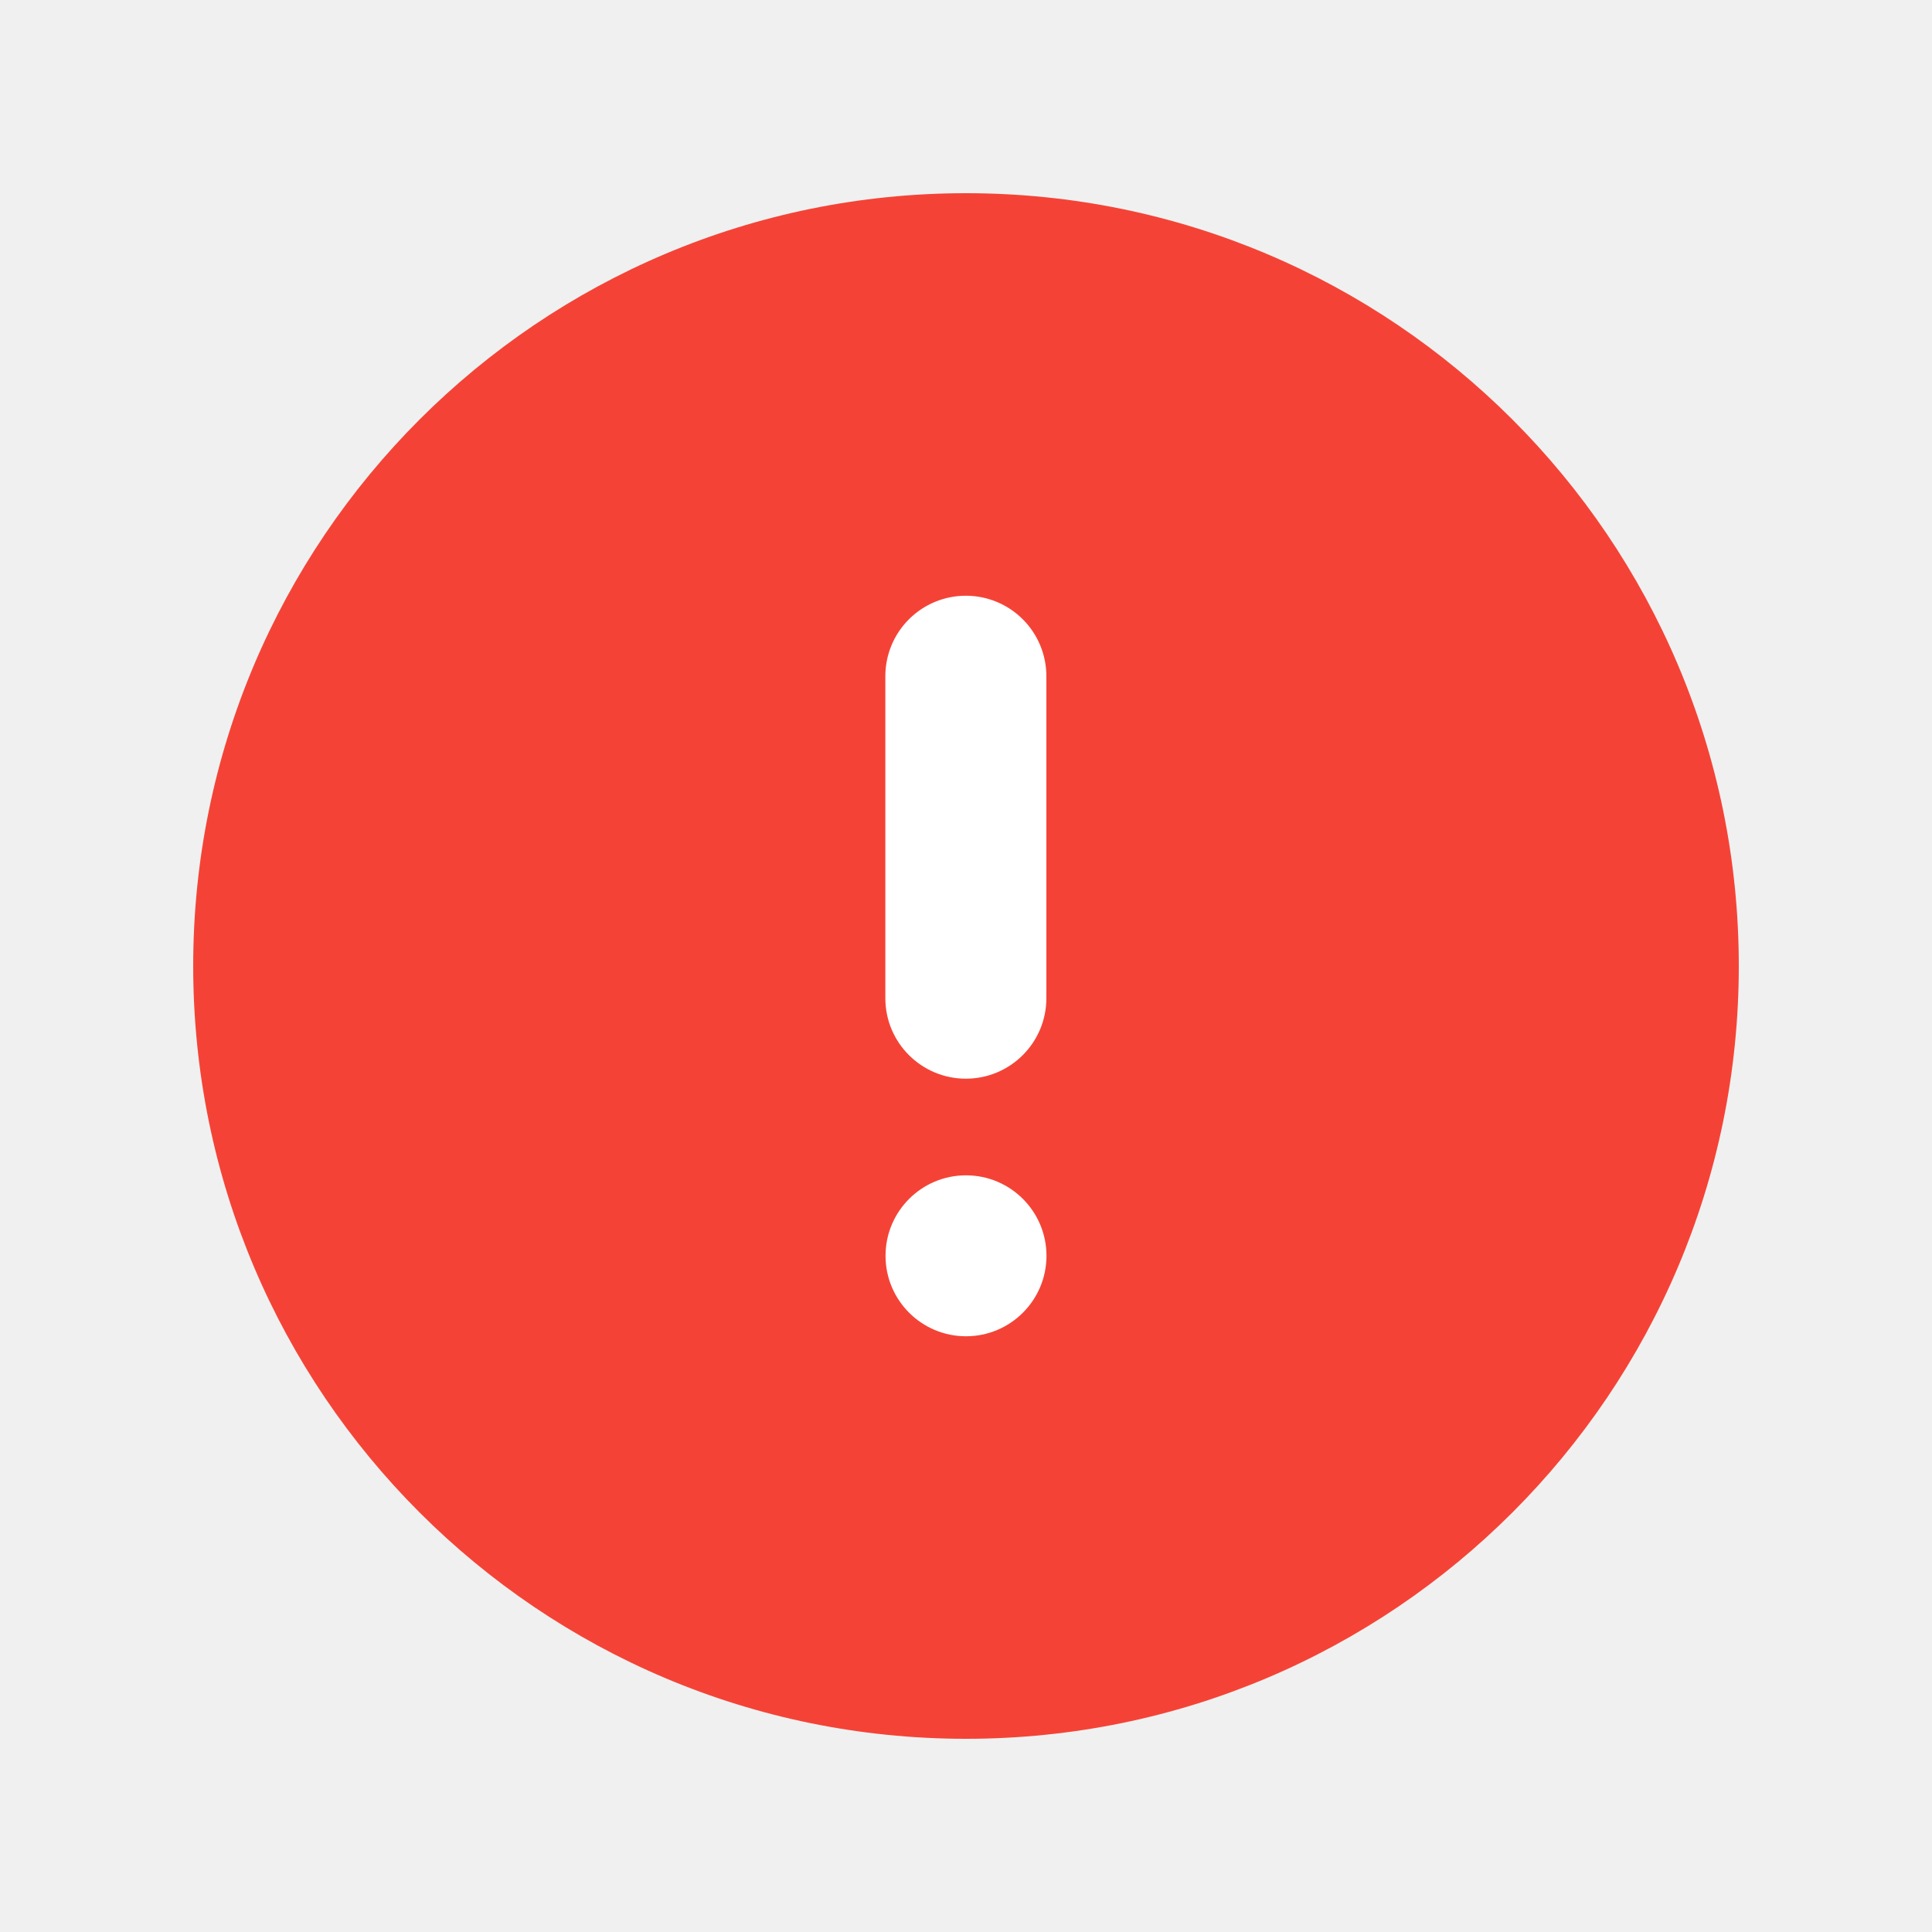
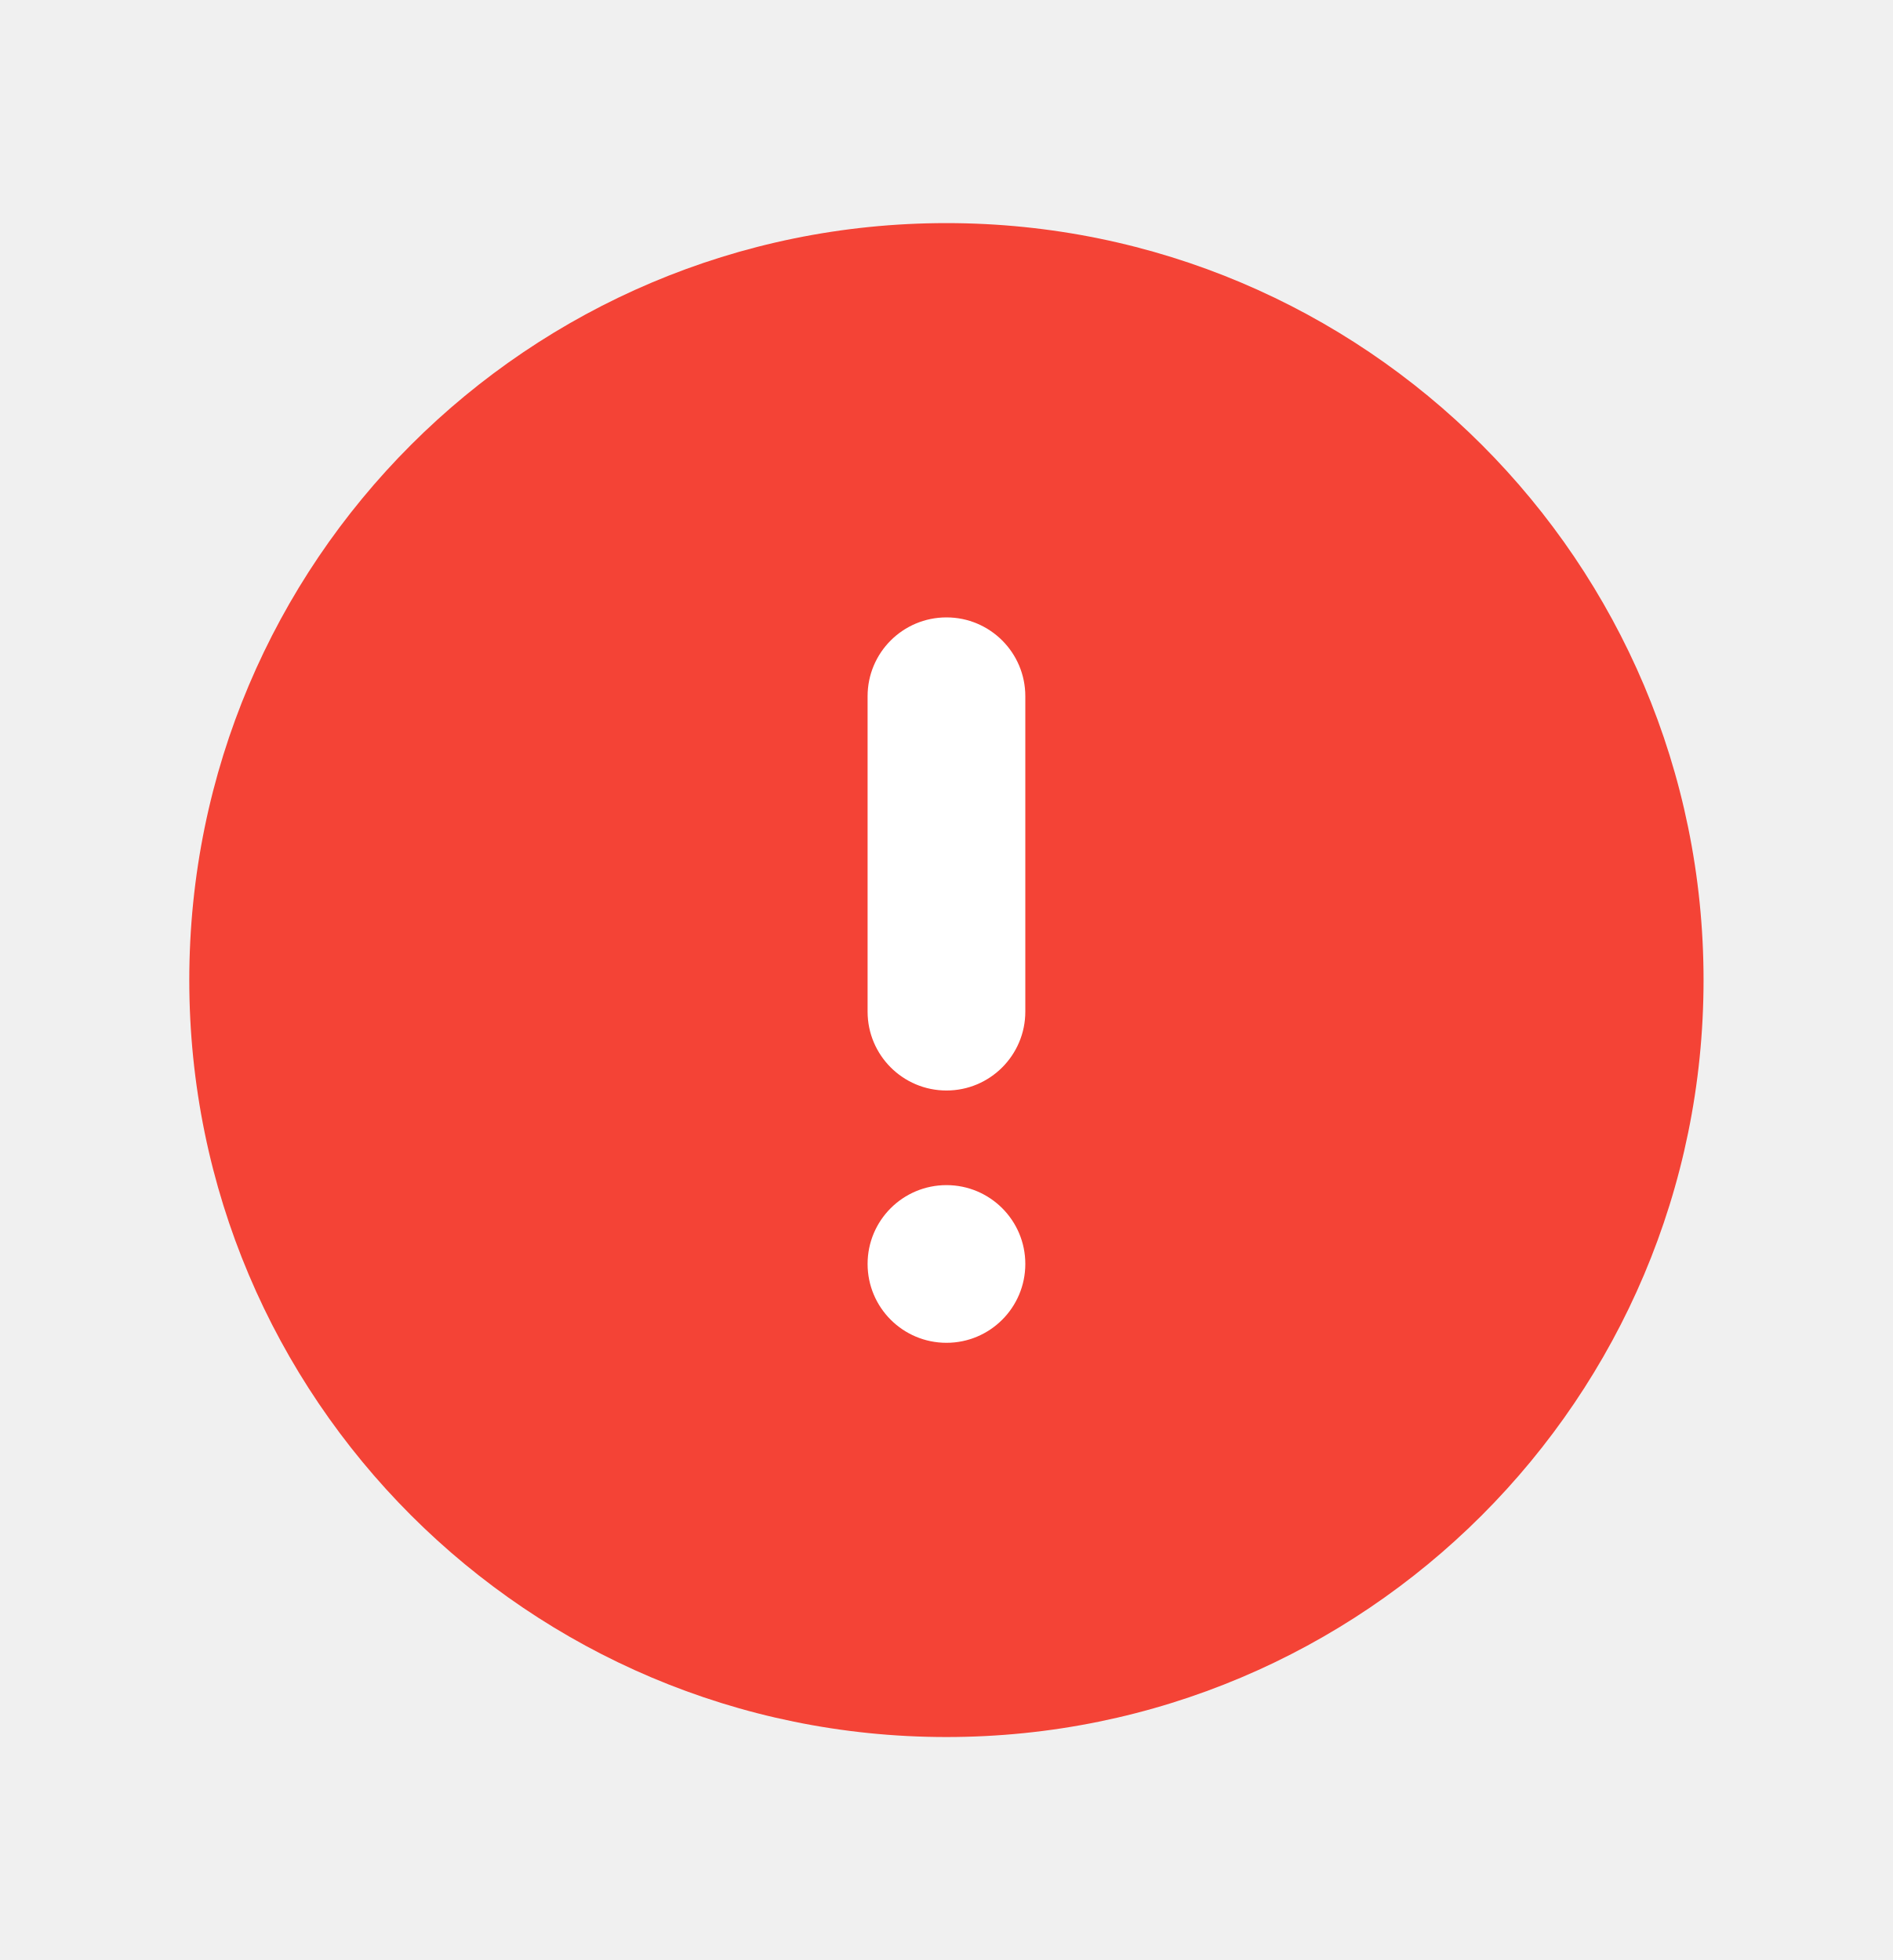
- <svg xmlns="http://www.w3.org/2000/svg" width="20" height="20" fill="none">
-   <rect width="16" height="16" x="2" y="2" fill="#F44336" rx="8" />
-   <path fill="#fff" fill-rule="evenodd" d="M10 6.167A.833.833 0 0 0 9.165 7v3.333a.833.833 0 1 0 1.667 0V7a.833.833 0 0 0-.834-.833Zm0 6a.833.833 0 1 0 0 1.666.833.833 0 0 0 0-1.666Z" clip-rule="evenodd" />
+ <svg xmlns="http://www.w3.org/2000/svg" width="28" height="29" viewBox="0 0 28 29" fill="none">
+   <rect x="2.8" y="3.301" width="22.4" height="22.4" rx="11.2" fill="#F44336" />
+   <path fill-rule="evenodd" clip-rule="evenodd" d="M14.001 9.135C13.356 9.135 12.834 9.657 12.834 10.301V14.968C12.834 15.612 13.356 16.135 14.001 16.135C14.645 16.135 15.167 15.612 15.167 14.968V10.301C15.167 9.657 14.645 9.135 14.001 9.135ZM14.001 17.535C13.356 17.535 12.834 18.057 12.834 18.701C12.834 19.346 13.356 19.868 14.001 19.868C14.645 19.868 15.167 19.346 15.167 18.701C15.167 18.057 14.645 17.535 14.001 17.535Z" fill="white" />
</svg>
